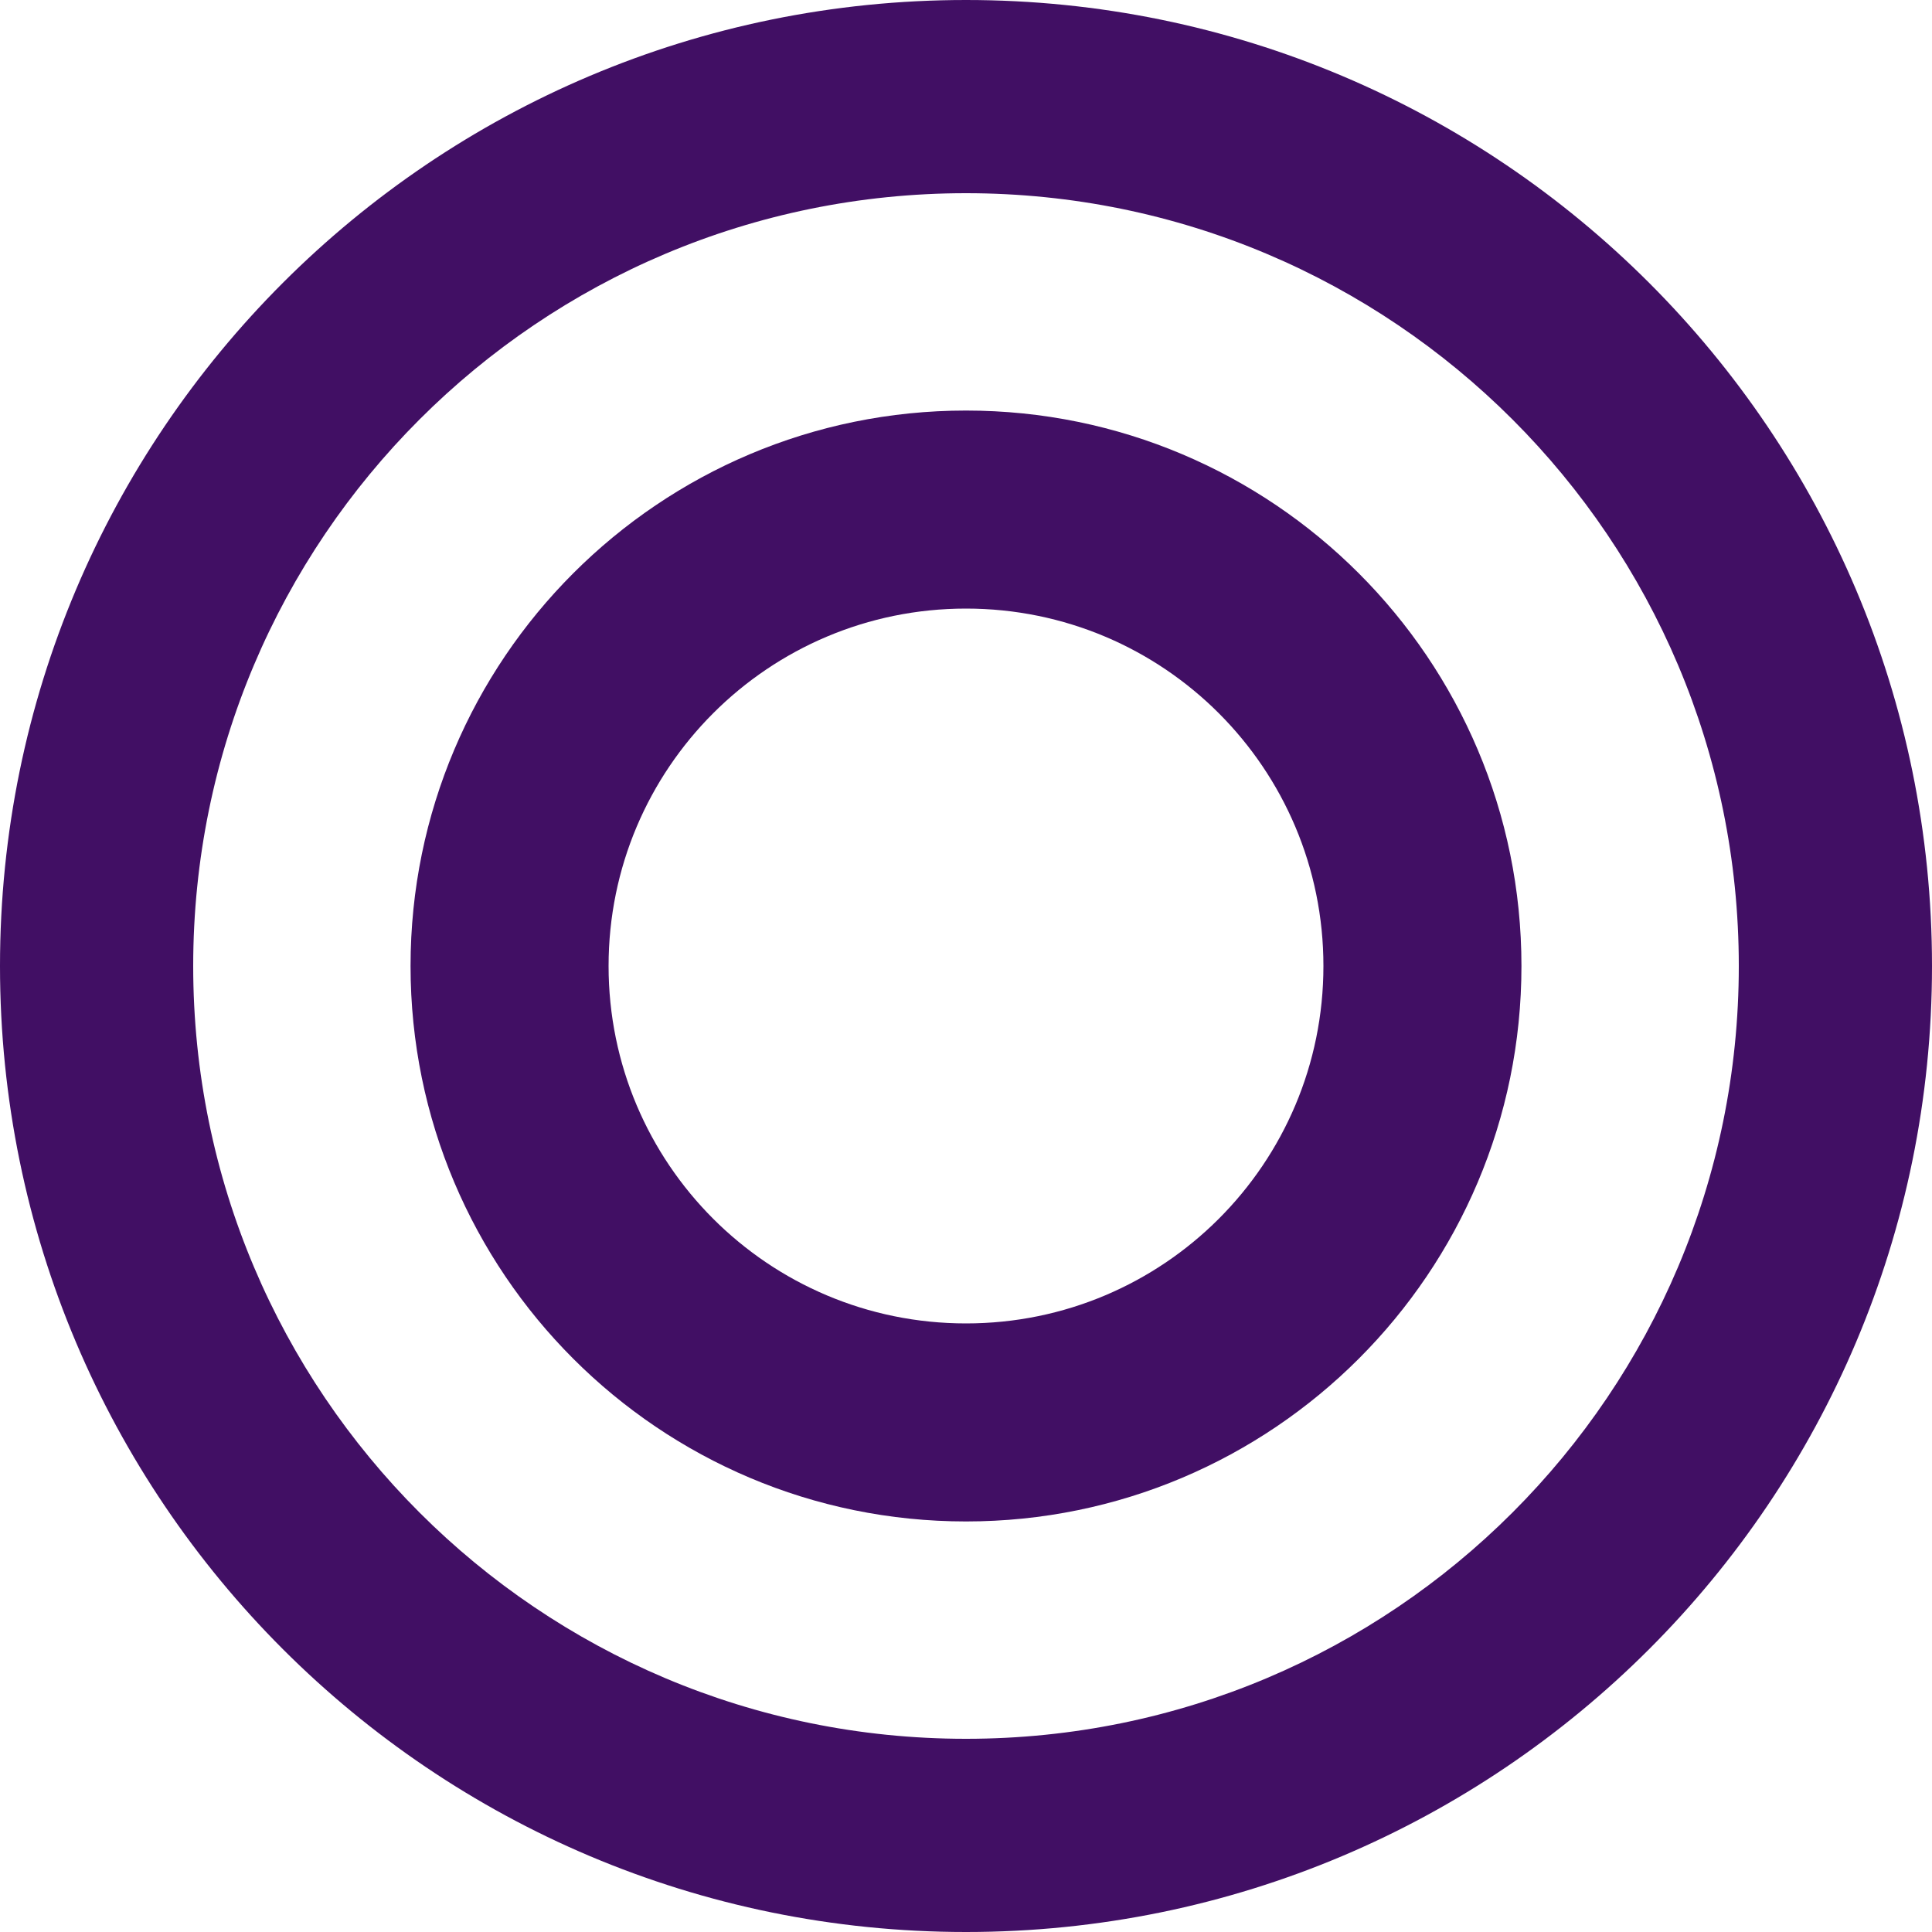
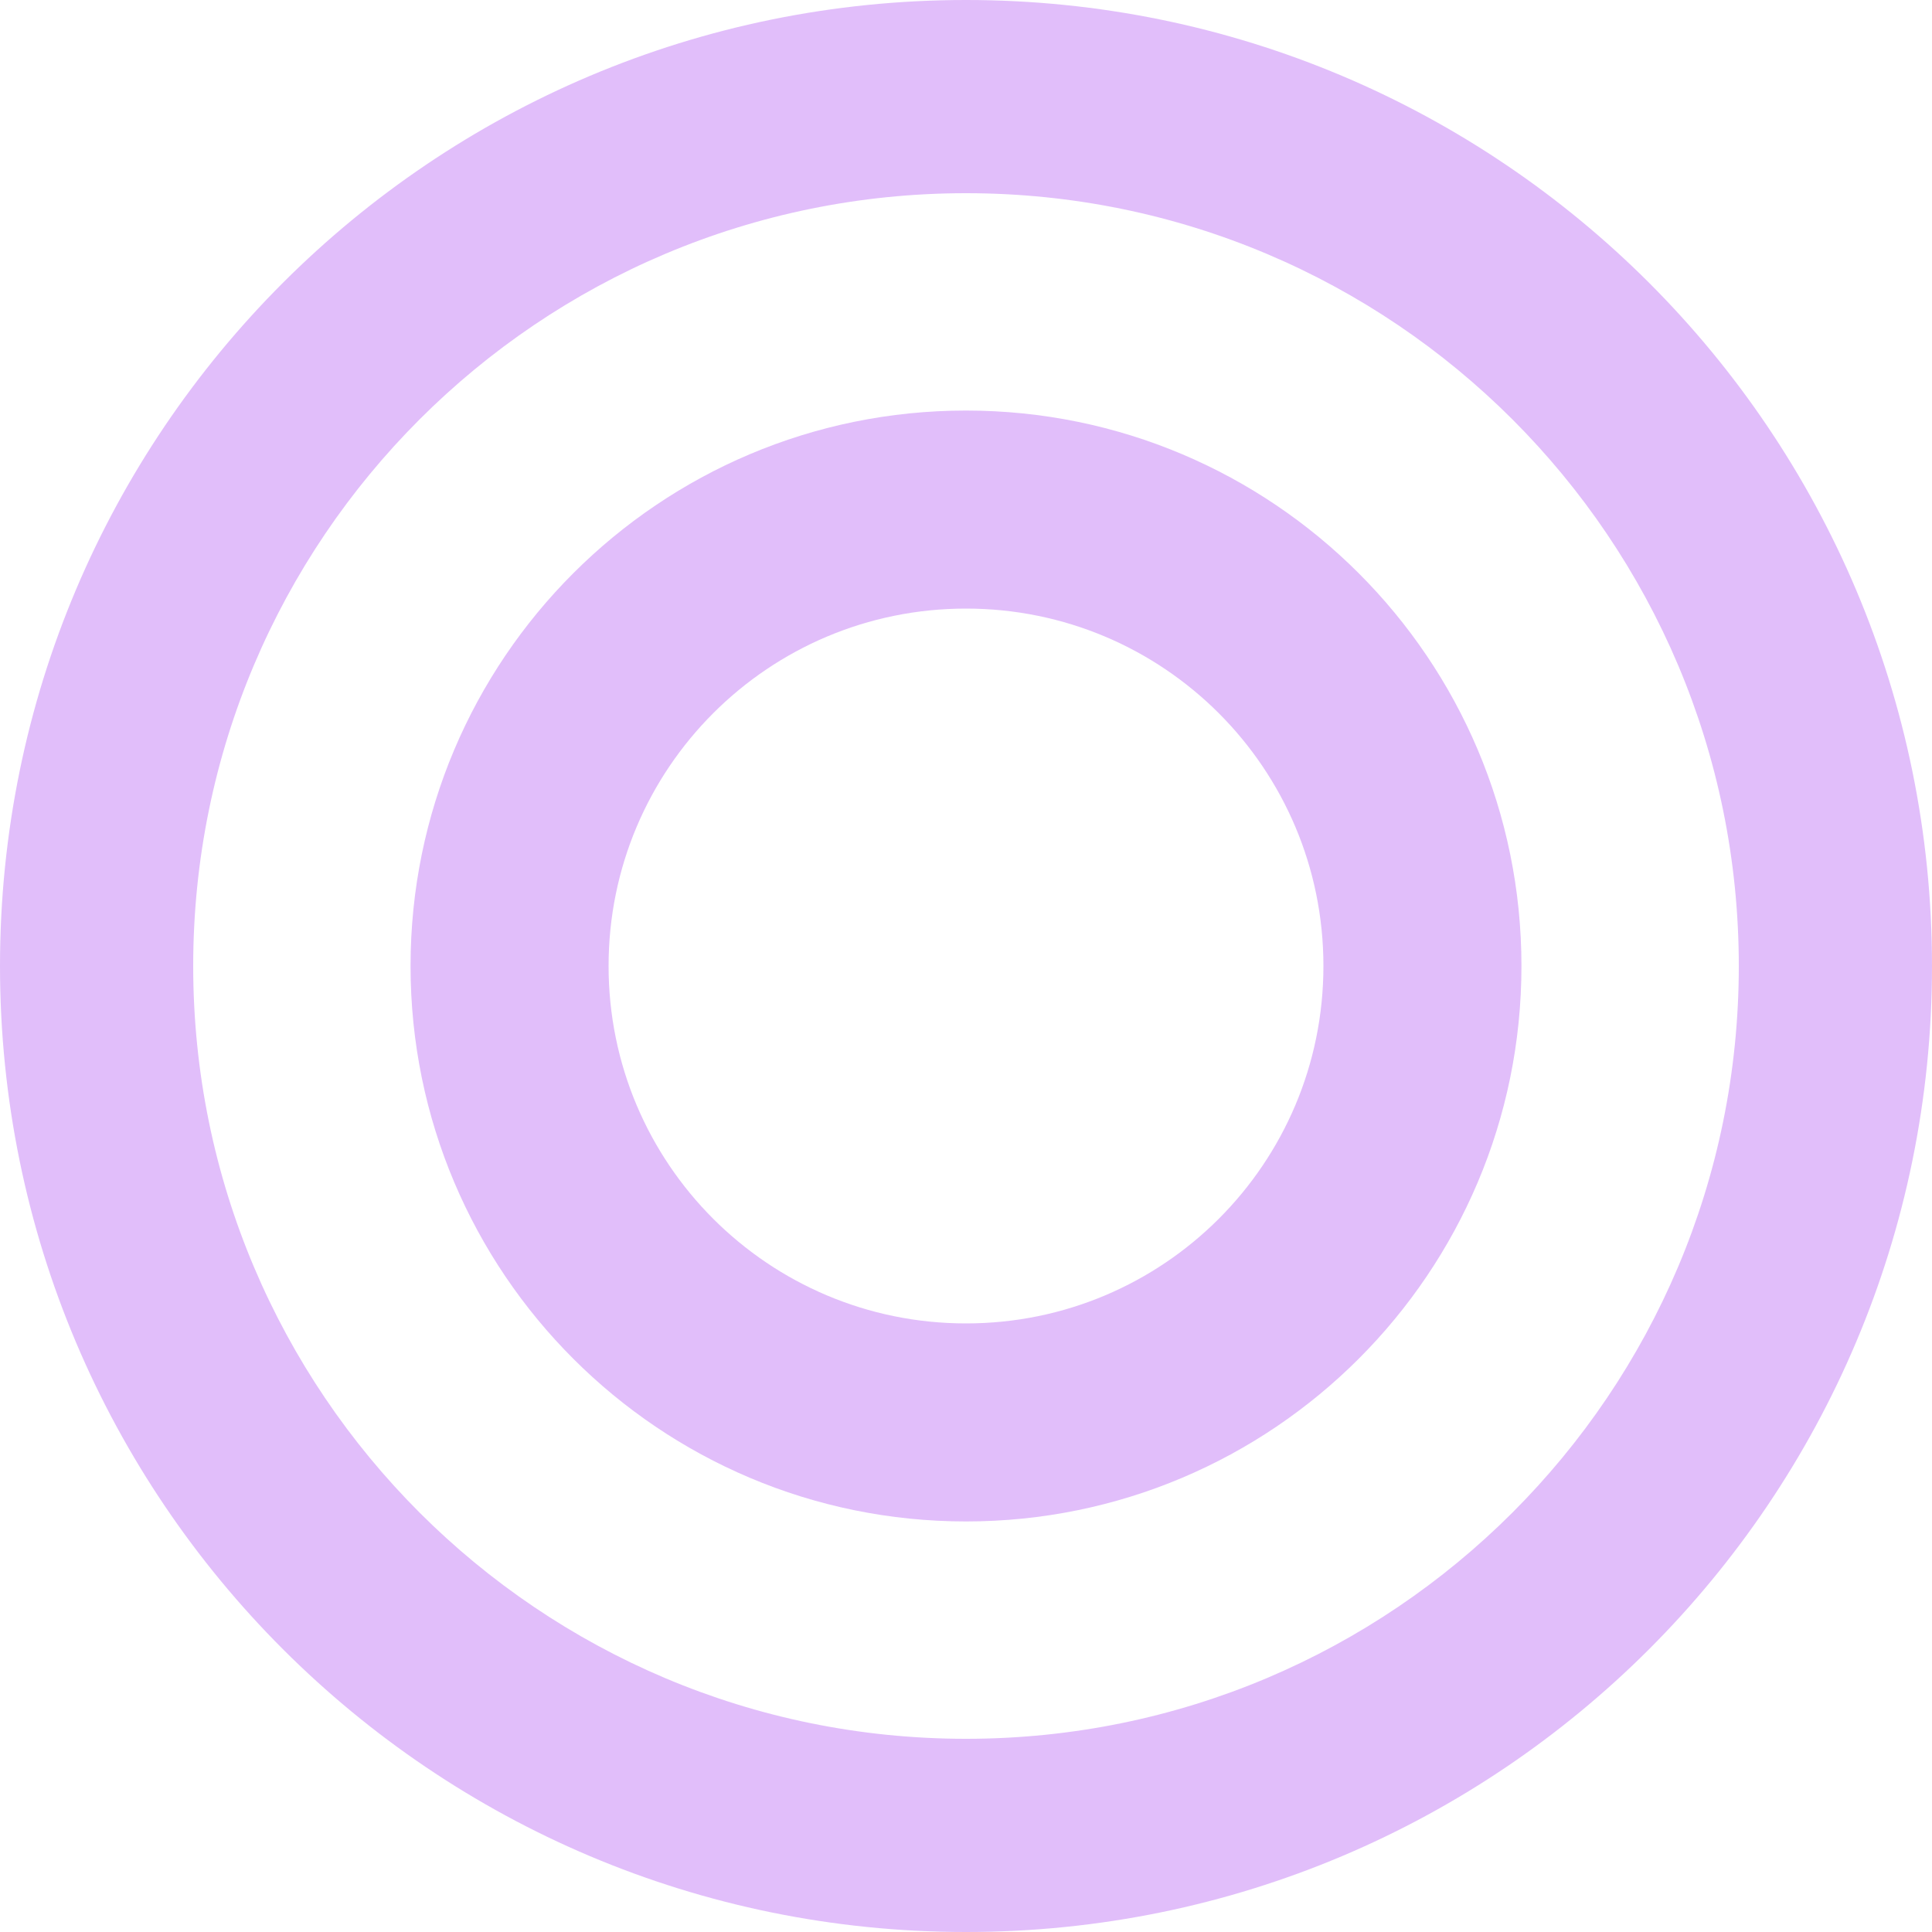
<svg xmlns="http://www.w3.org/2000/svg" version="1.1" id="Layer_1" x="0px" y="0px" viewBox="0 0 400 400" style="enable-background:new 0 0 400 400;" xml:space="preserve">
  <style type="text/css">
- 	.st0{fill:#410F64;}
+ 	.st0{fill:#E1BEFA;}
</style>
  <g>
    <g>
      <g>
-         <g>
-           <g>
-             <g>
-               <path class="st0" d="M200,0L200,0C89.5,0,0,89.5,0,200l0,0c0,110.5,89.5,200,200,200l0,0c110.5,0,200-89.5,200-200l0,0        C400,89.5,310.5,0,200,0z M360,200c0,88.4-71.6,160-160,160l0,0c-88.4,0-160-71.6-160-160l0,0c0-88.4,71.6-160,160-160l0,0        C288.4,40,360,111.6,360,200L360,200z" />
-             </g>
-           </g>
-         </g>
-         <g>
-           <g>
-             <path class="st0" d="M200,85c-63.5,0-115,51.5-115,115s51.5,115,115,115s115-51.5,115-115S263.5,85,200,85z M200,274       c-40.9,0-74-33.1-74-74s33.1-74,74-74s74,33.1,74,74S240.9,274,200,274z" />
-           </g>
-         </g>
+         <path class="st0" d="M200,0L200,0C89.5,0,0,89.5,0,200v0c0,110.5,89.5,200,200,200h0c110.5,0,200-89.5,200-200v0     C400,89.5,310.5,0,200,0z M360,200c0,88.4-71.6,160-160,160h0c-88.4,0-160-71.6-160-160v0c0-88.4,71.6-160,160-160h0     C288.4,40,360,111.6,360,200L360,200z" />
      </g>
+     </g>
+     <g>
+       <path class="st0" d="M200,85c-63.5,0-115,51.5-115,115s51.5,115,115,115s115-51.5,115-115S263.5,85,200,85z M200,274    c-40.9,0-74-33.1-74-74c0-40.9,33.1-74,74-74c40.9,0,74,33.1,74,74C274,240.9,240.9,274,200,274z" />
    </g>
  </g>
</svg>
